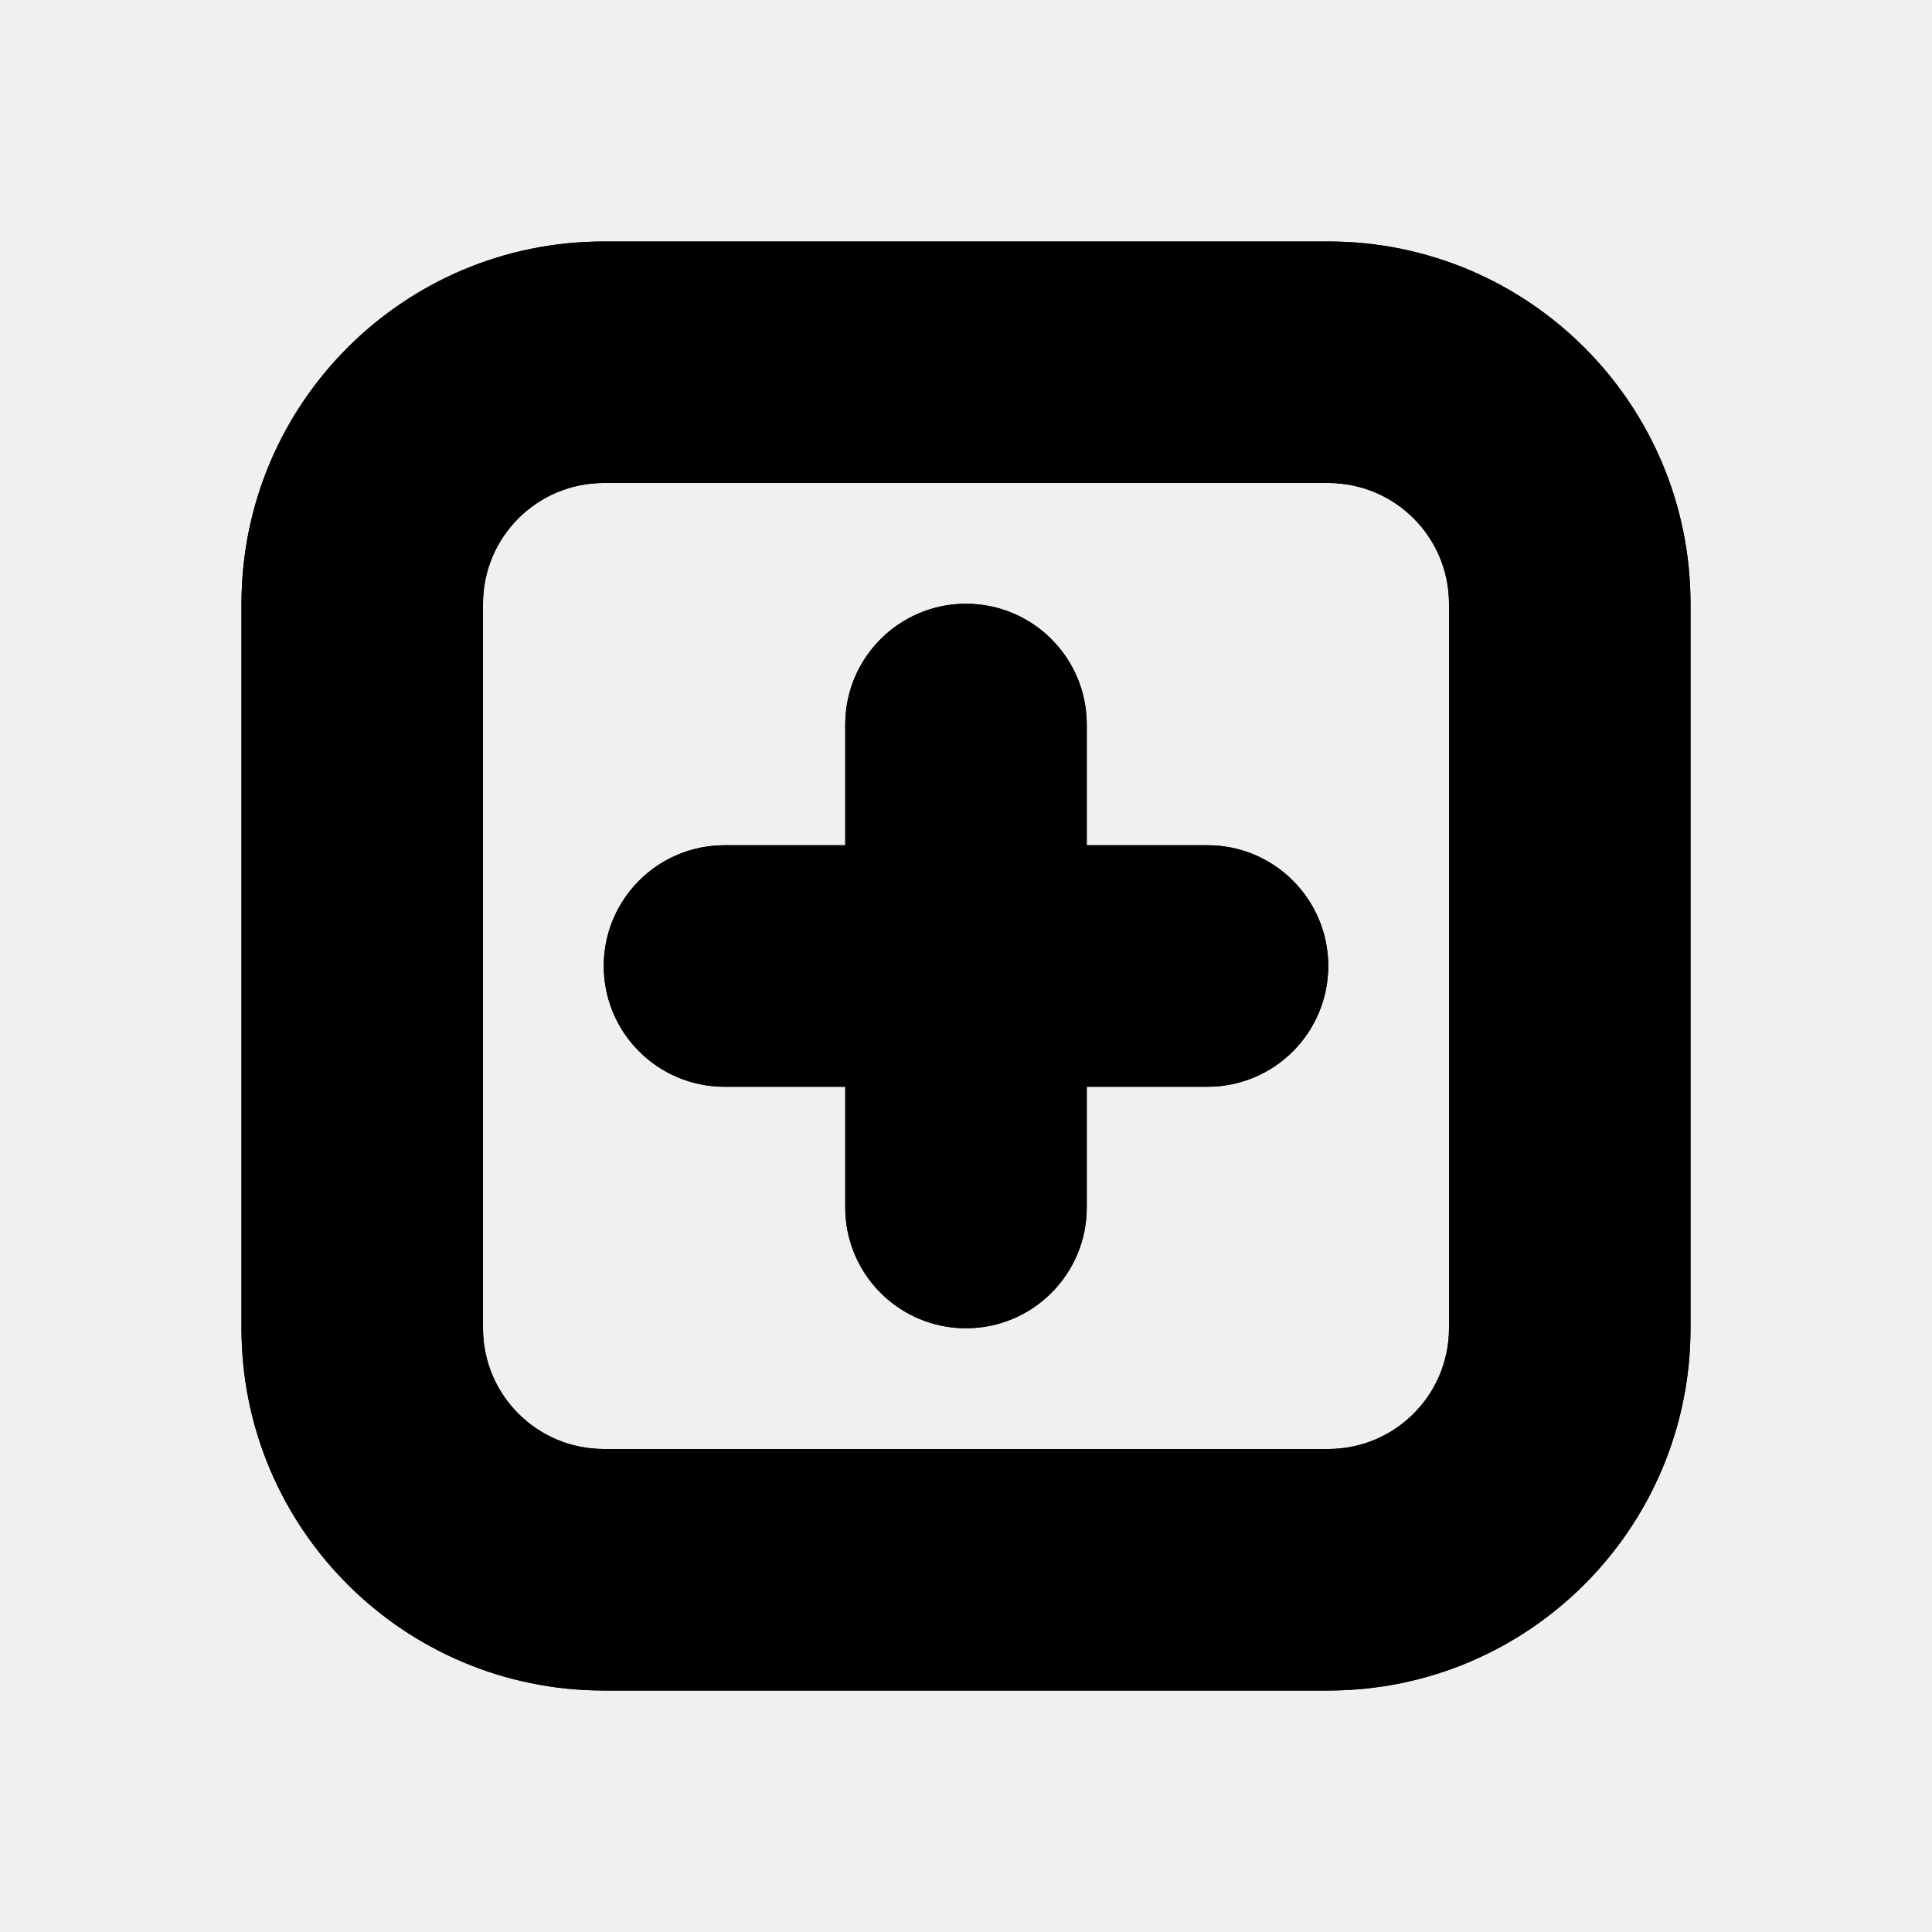
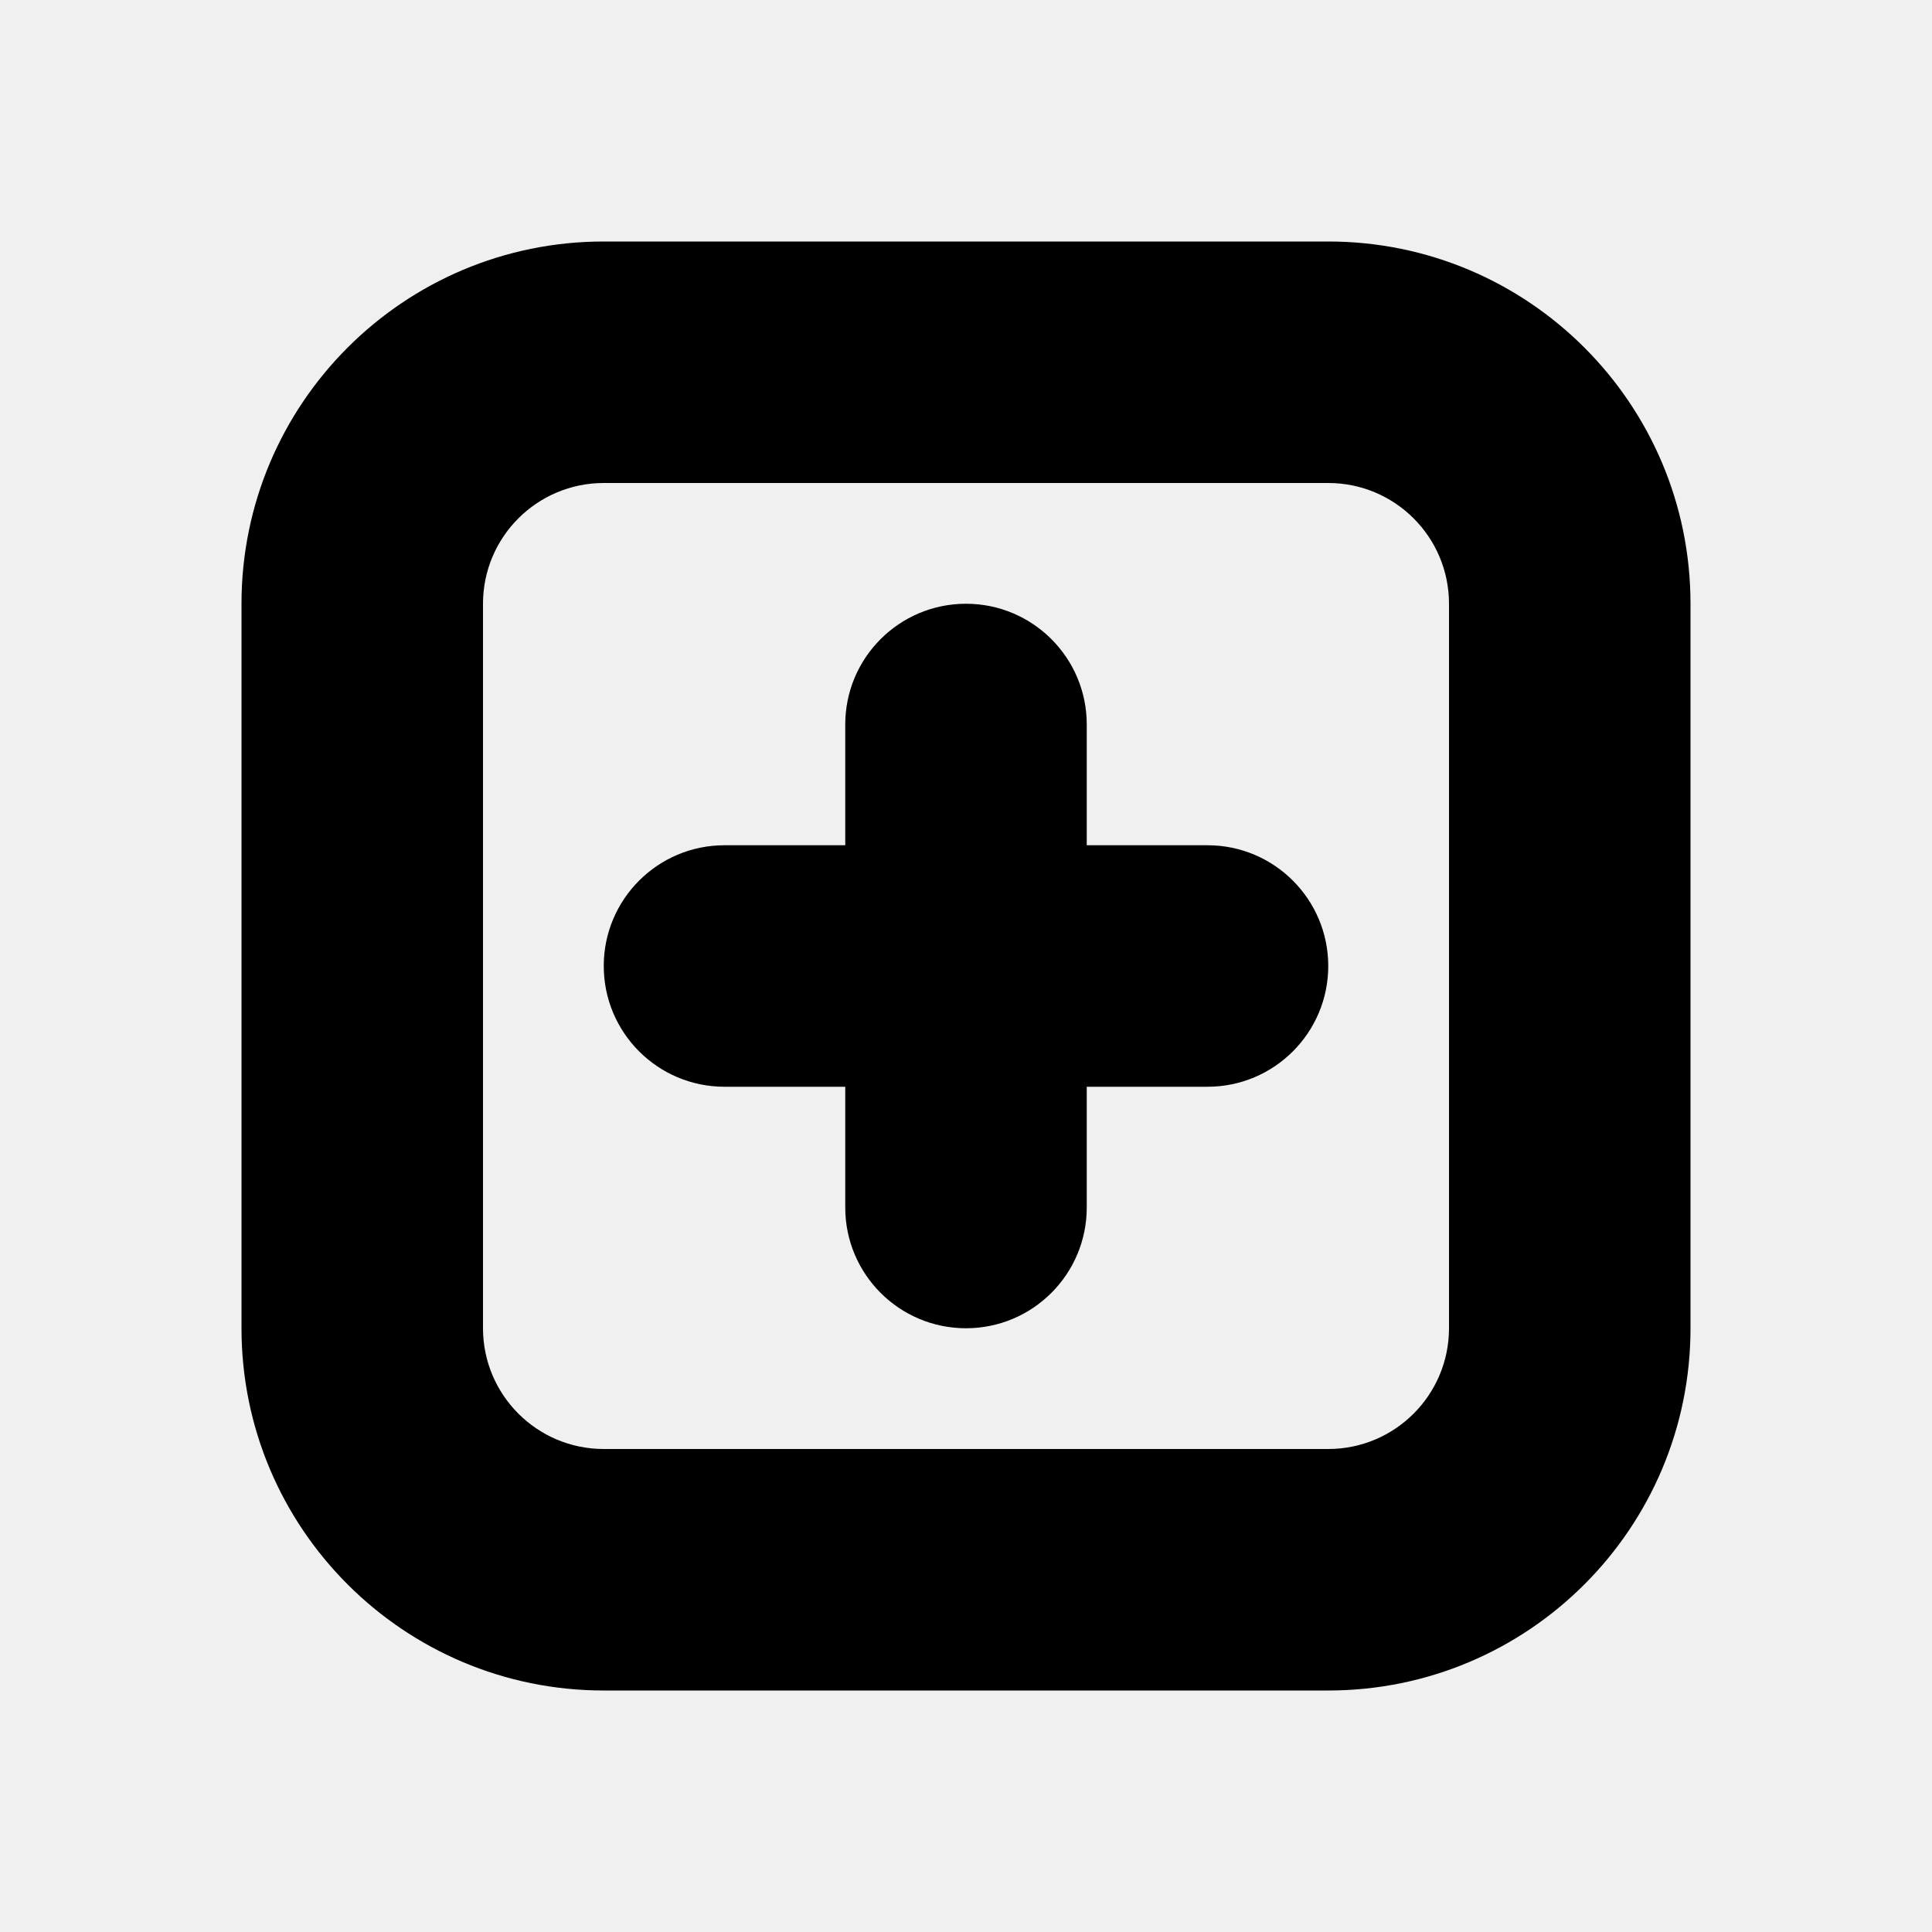
<svg xmlns="http://www.w3.org/2000/svg" xmlns:xlink="http://www.w3.org/1999/xlink" width="16" height="16" viewBox="0 0 16 16">
  <defs>
    <path d="M7 7V6a1 1 0 1 1 2 0v1h1a1 1 0 0 1 0 2H9v1a1 1 0 0 1-2 0V9H6a1 1 0 1 1 0-2h1zM5 2h6a3 3 0 0 1 3 3v6a3 3 0 0 1-3 3H5a3 3 0 0 1-3-3V5a3 3 0 0 1 3-3zm0 2a1 1 0 0 0-1 1v6a1 1 0 0 0 1 1h6a1 1 0 0 0 1-1V5a1 1 0 0 0-1-1H5z" id="a" />
  </defs>
-   <g fill="none" fill-rule="evenodd">
-     <mask id="b" fill="#fff">
-       <use xlink:href="#a" />
-     </mask>
-     <use fill="#000" fill-rule="nonzero" xlink:href="#a" />
-     <path d="M0 0h16v16H0z" mask="url(#b)" fill="#000" />
-   </g>
+   <use fill="#000" xlink:href="#a" fill-rule="evenodd" />
</svg>
